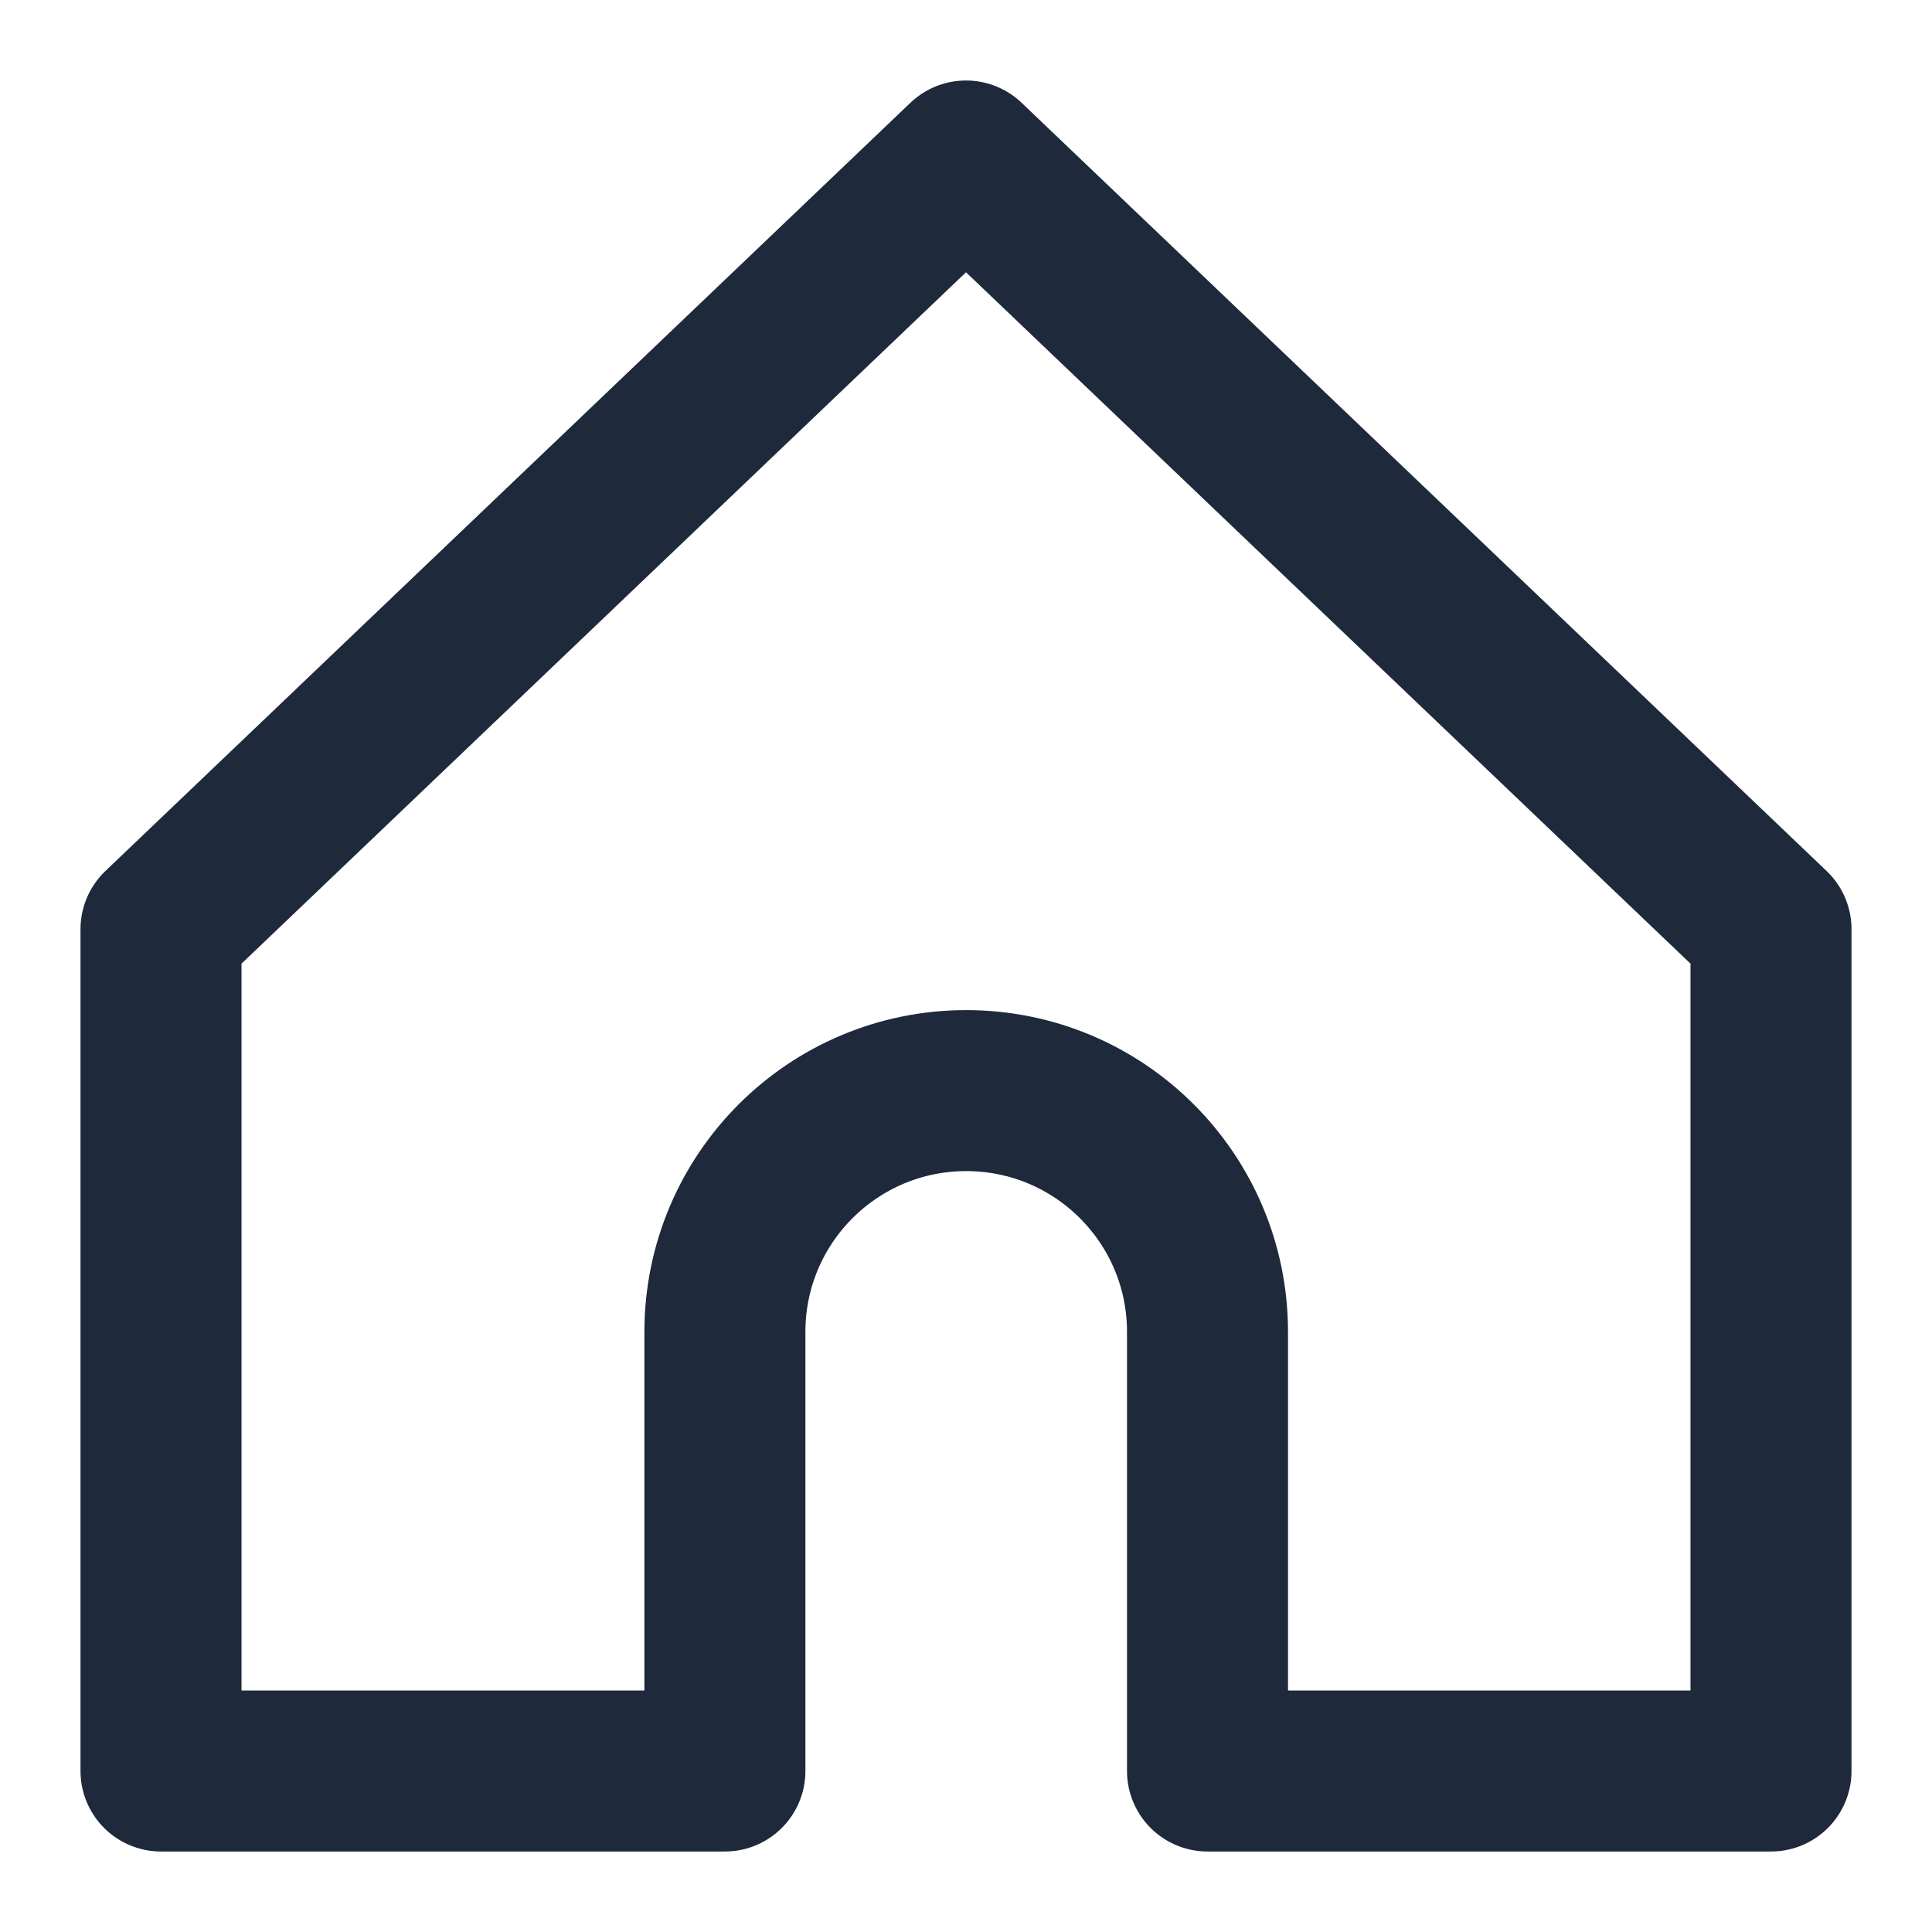
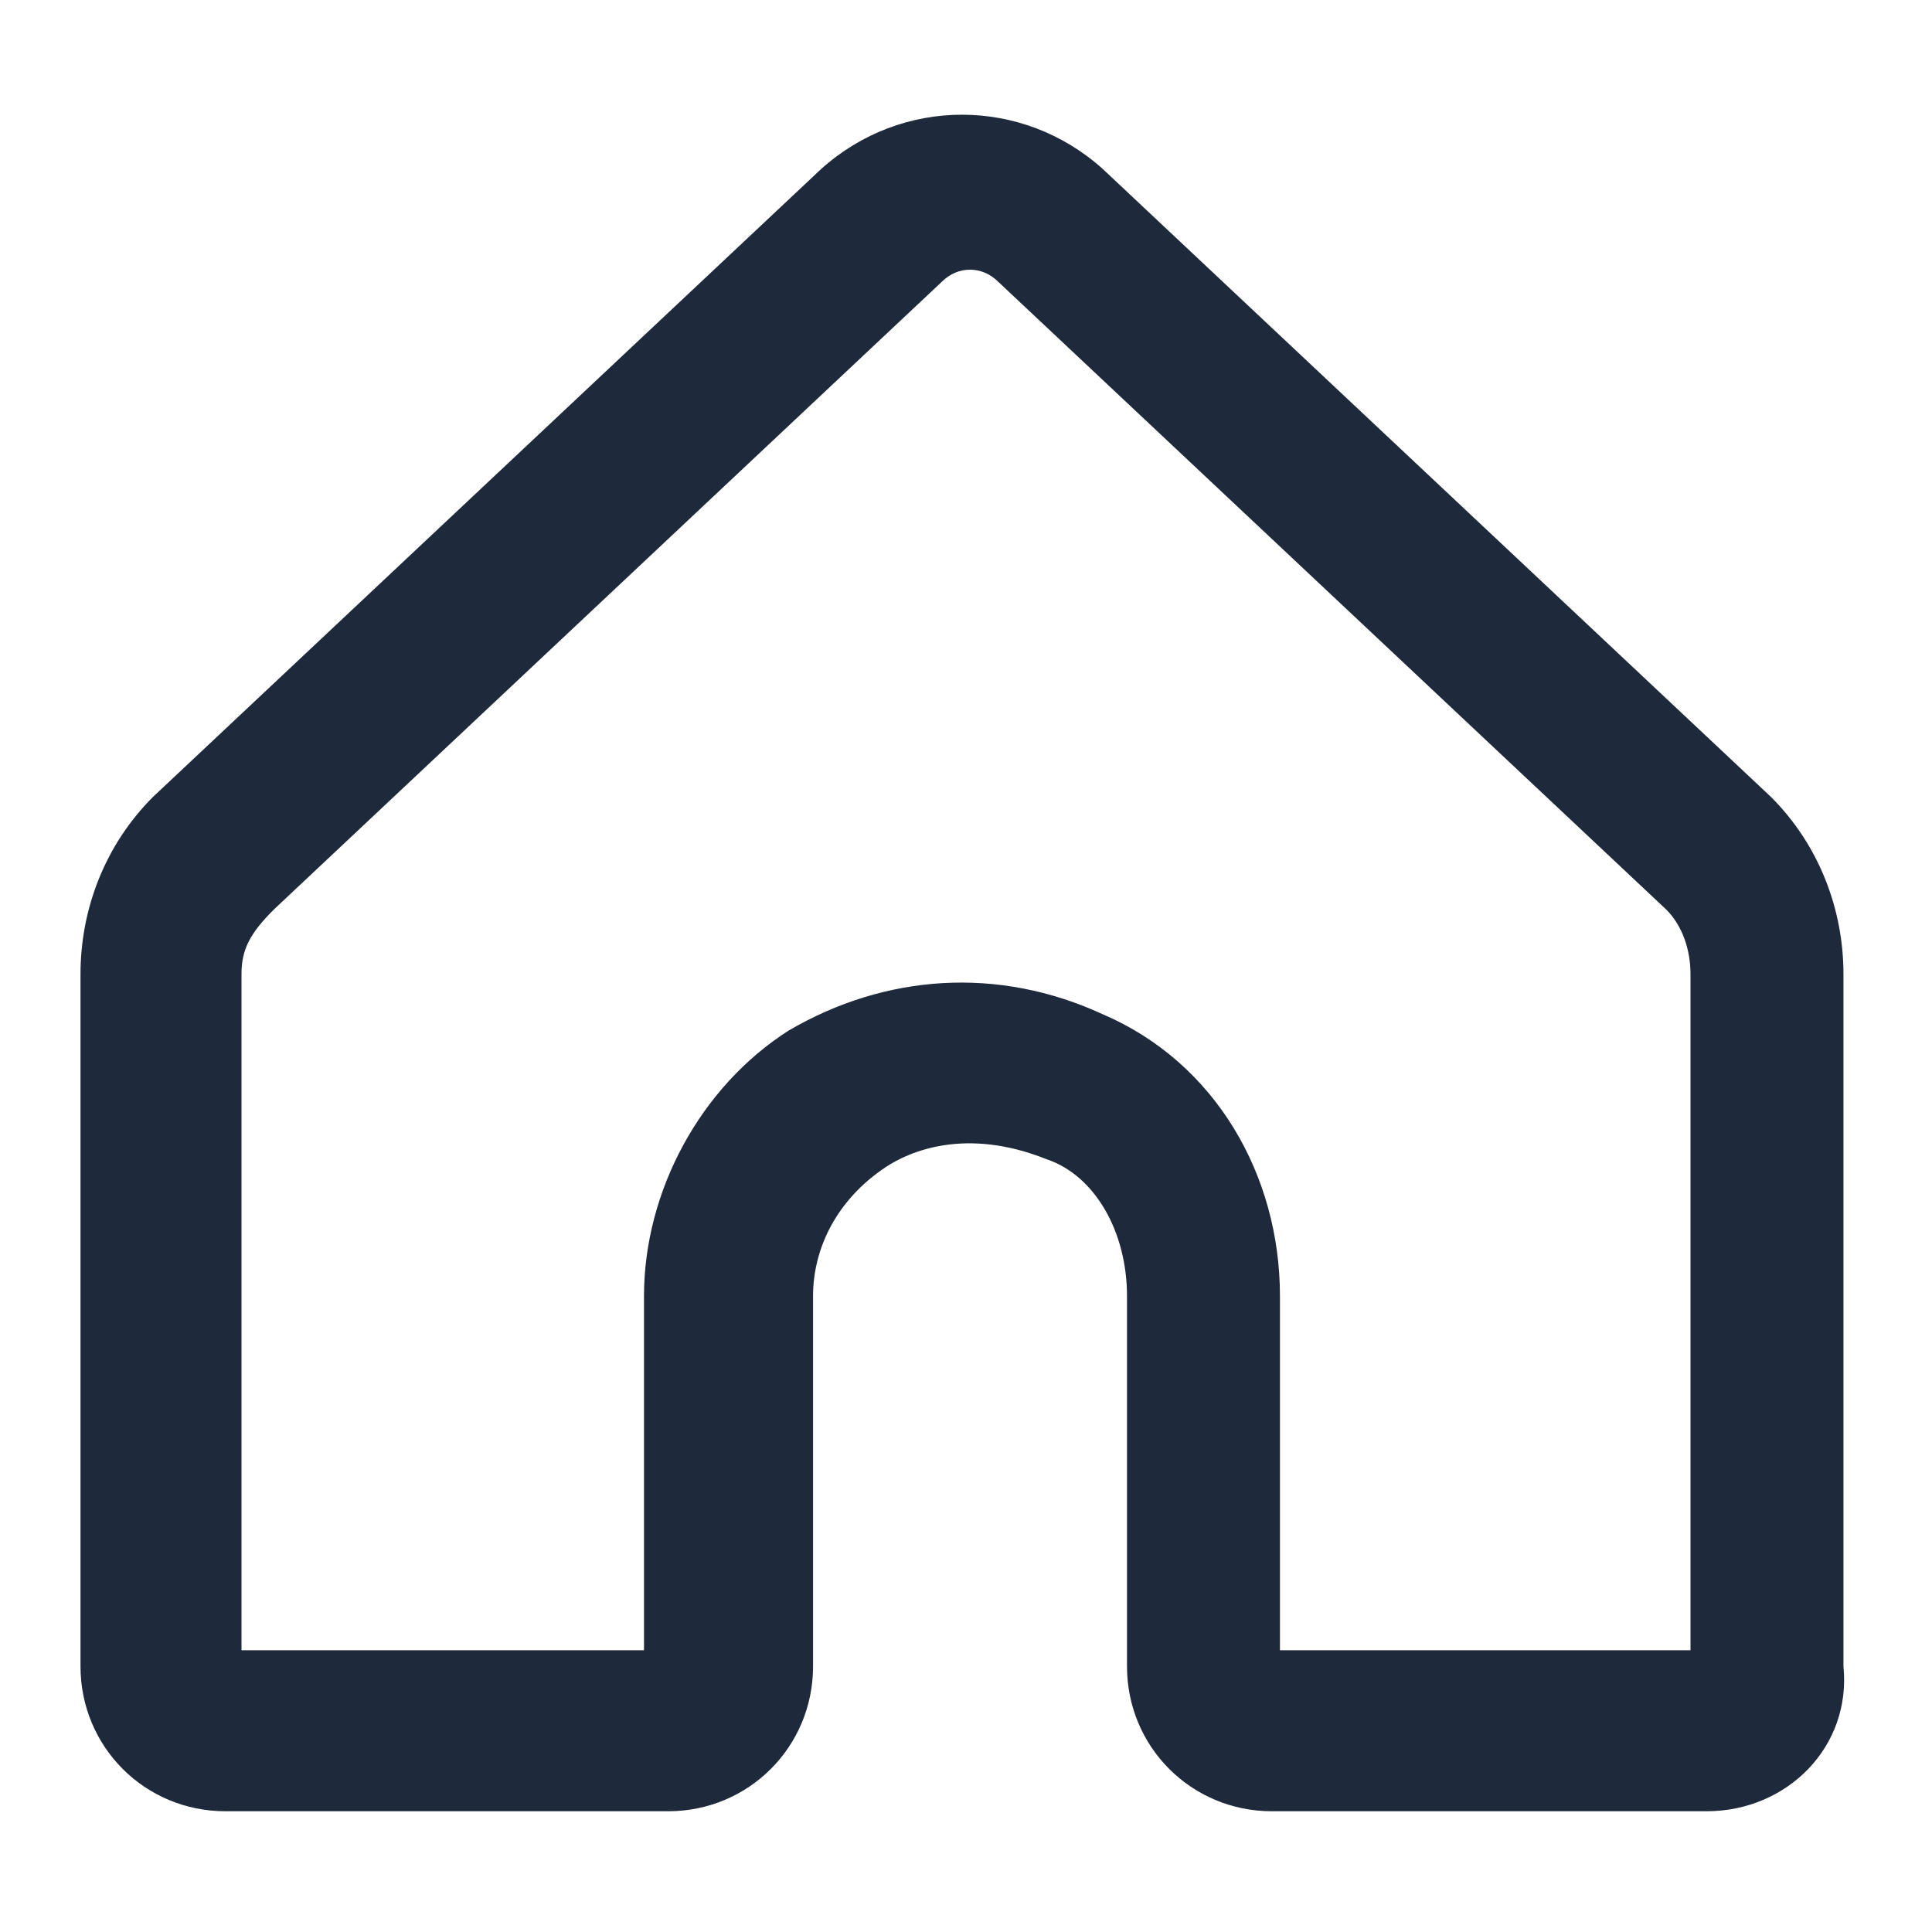
- <svg xmlns="http://www.w3.org/2000/svg" height="24" width="24" fill="none" stroke="#1E293B" stroke-linejoin="round" stroke-width="2">
-   <path d="M9.005 16.545a2.997 2.997 0 0 1 2.997-2.997A2.997 2.997 0 0 1 15 16.545V22h7V11.543L12 2 2 11.543V22h7.005z" />
+ <svg xmlns="http://www.w3.org/2000/svg" height="24" width="24" viewBox="0 0 24 24">
+   <path fill="#1e293b" d="M21.2 22.5h-5.4c-1 0-1.8-.8-1.8-1.8v-4.6c0-.8-.4-1.5-1-1.7-1-.4-1.7-.1-2 .1-.6.4-.9 1-.9 1.6v4.6c0 1-.8 1.8-1.8 1.8H2.8c-1 0-1.8-.8-1.8-1.8v-8.6c0-.8.3-1.6.9-2.2l8.3-7.8c1-.9 2.5-.9 3.5 0L22 9.9c.6.6.9 1.4.9 2.2v8.6c.1 1-.7 1.8-1.7 1.8zm-5.2-2h5v-8.4c0-.3-.1-.6-.3-.8l-8.3-7.8c-.2-.2-.5-.2-.7 0l-8.3 7.8c-.3.3-.4.5-.4.8v8.4h5v-4.4c0-1.3.7-2.6 1.8-3.3 1.2-.7 2.6-.8 3.9-.2 1.4.6 2.2 2 2.2 3.5v4.4z" />
</svg>
